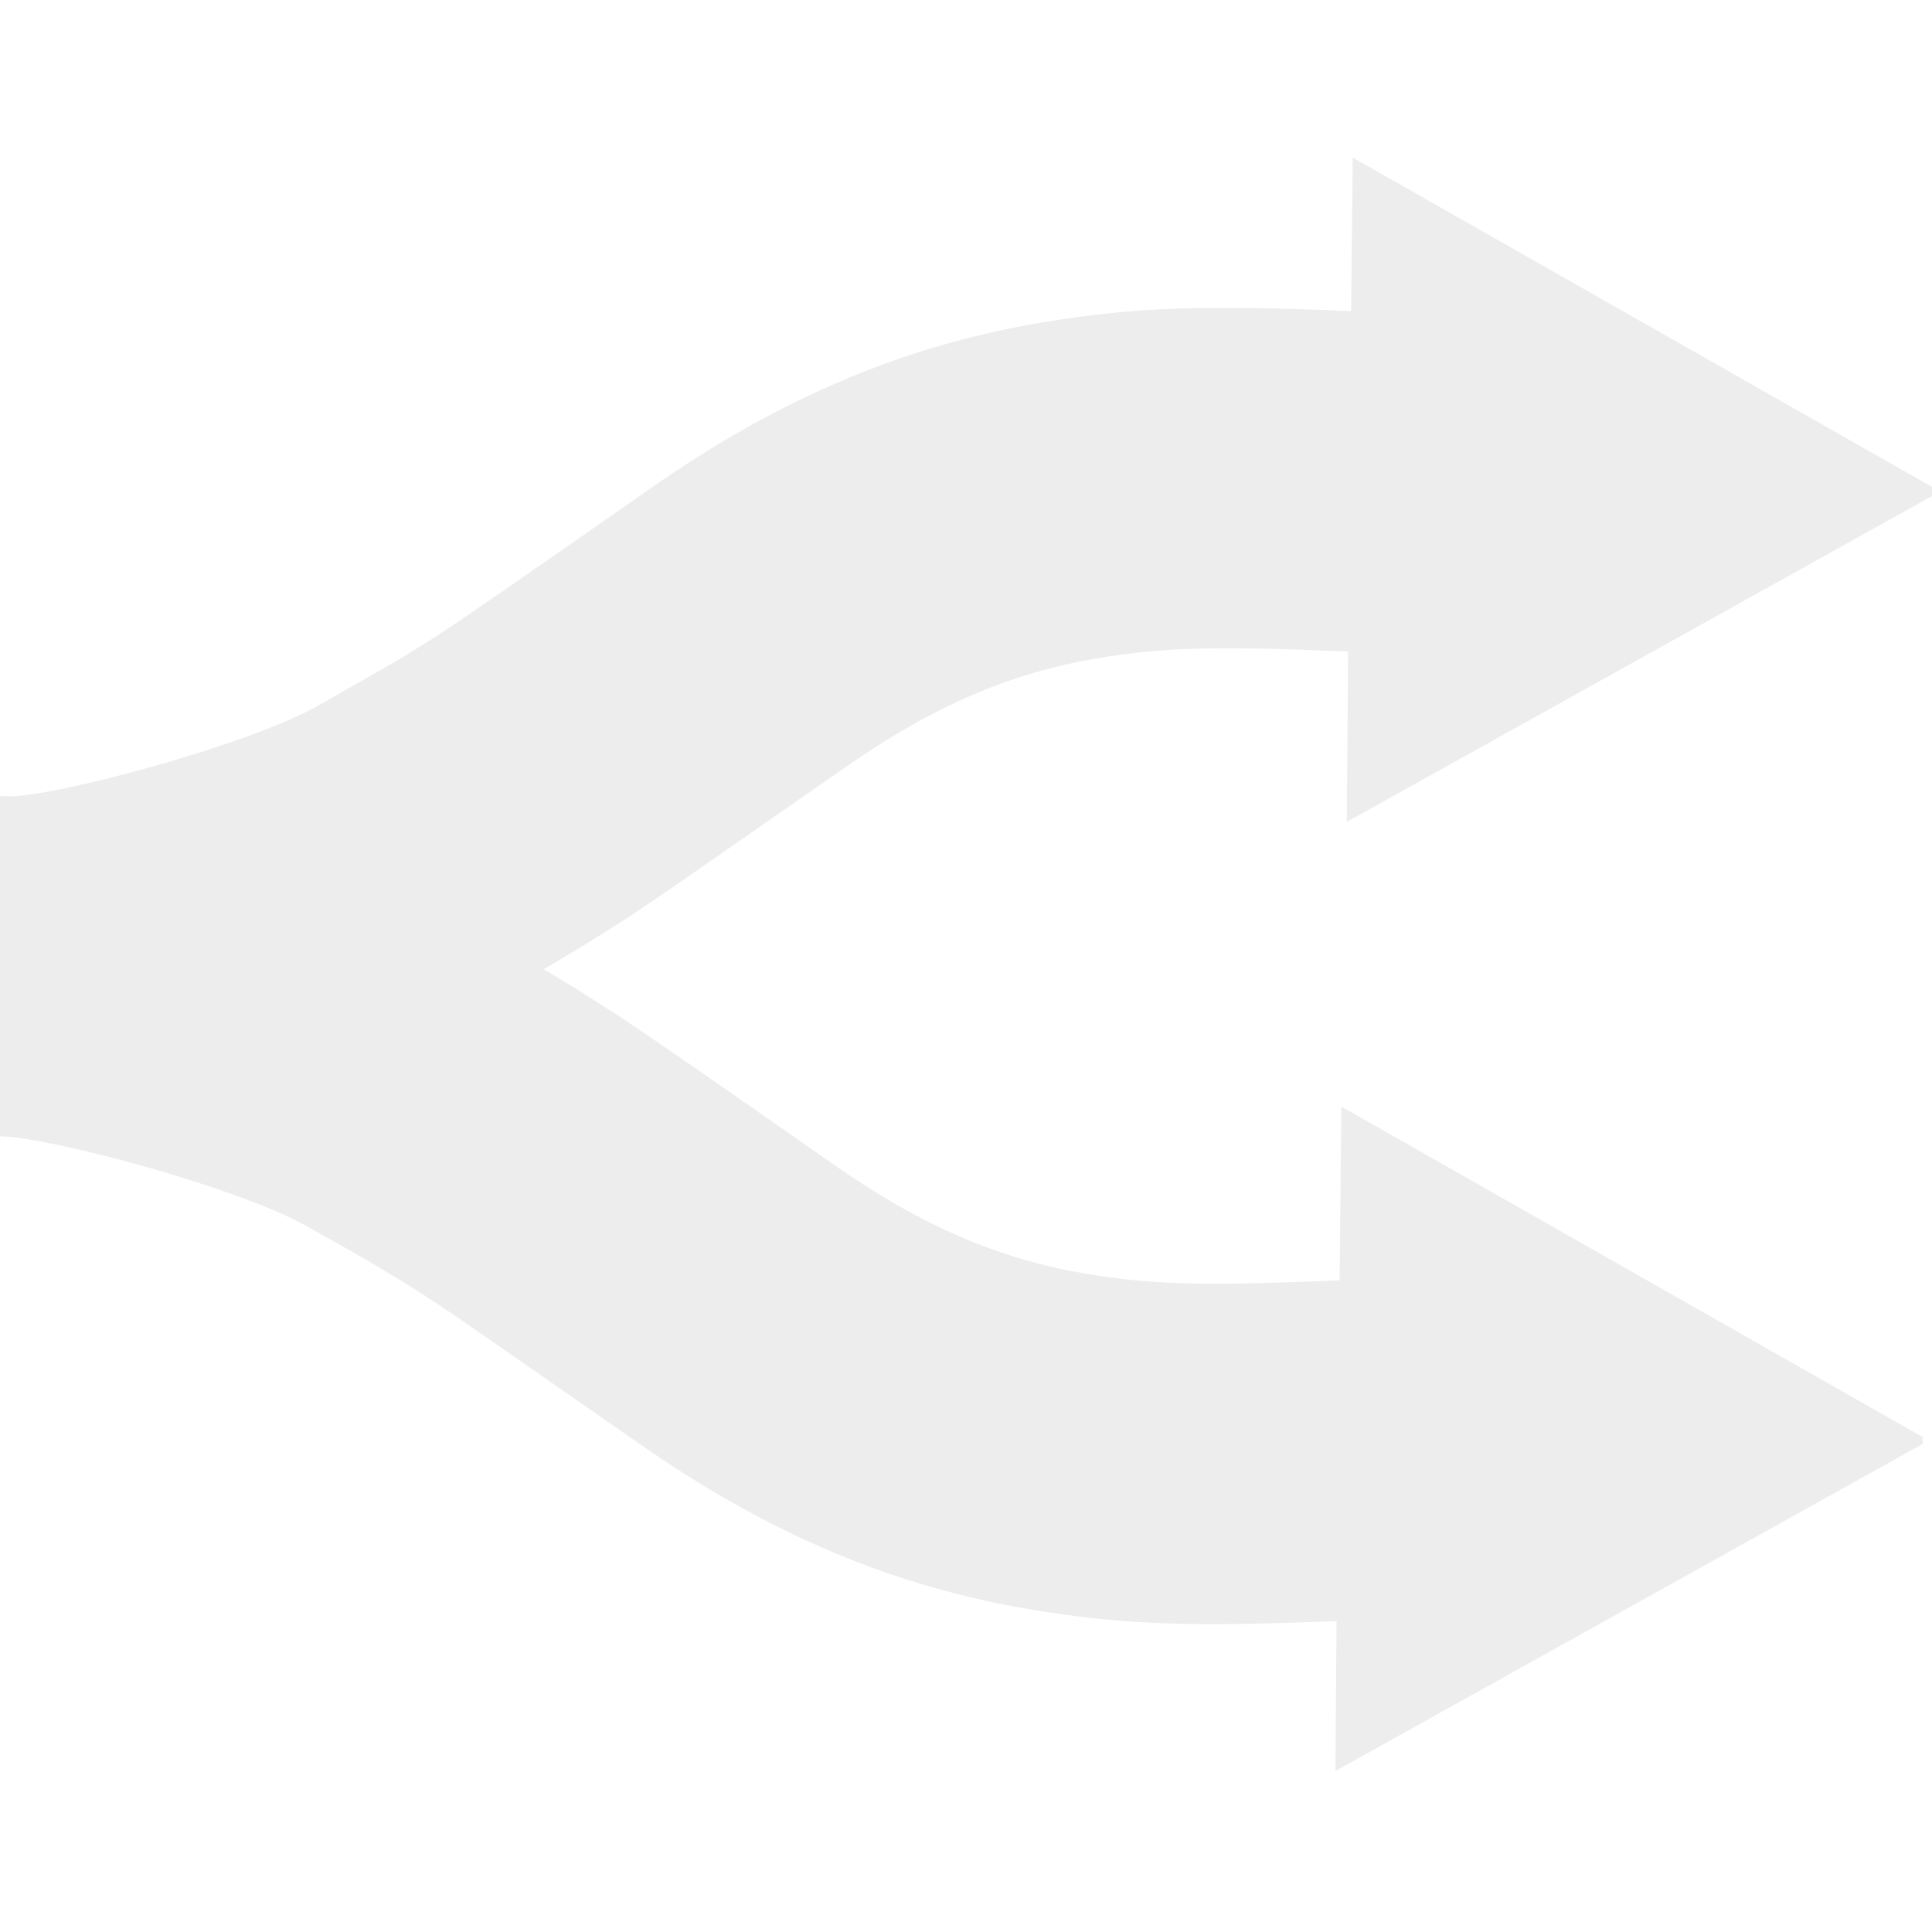
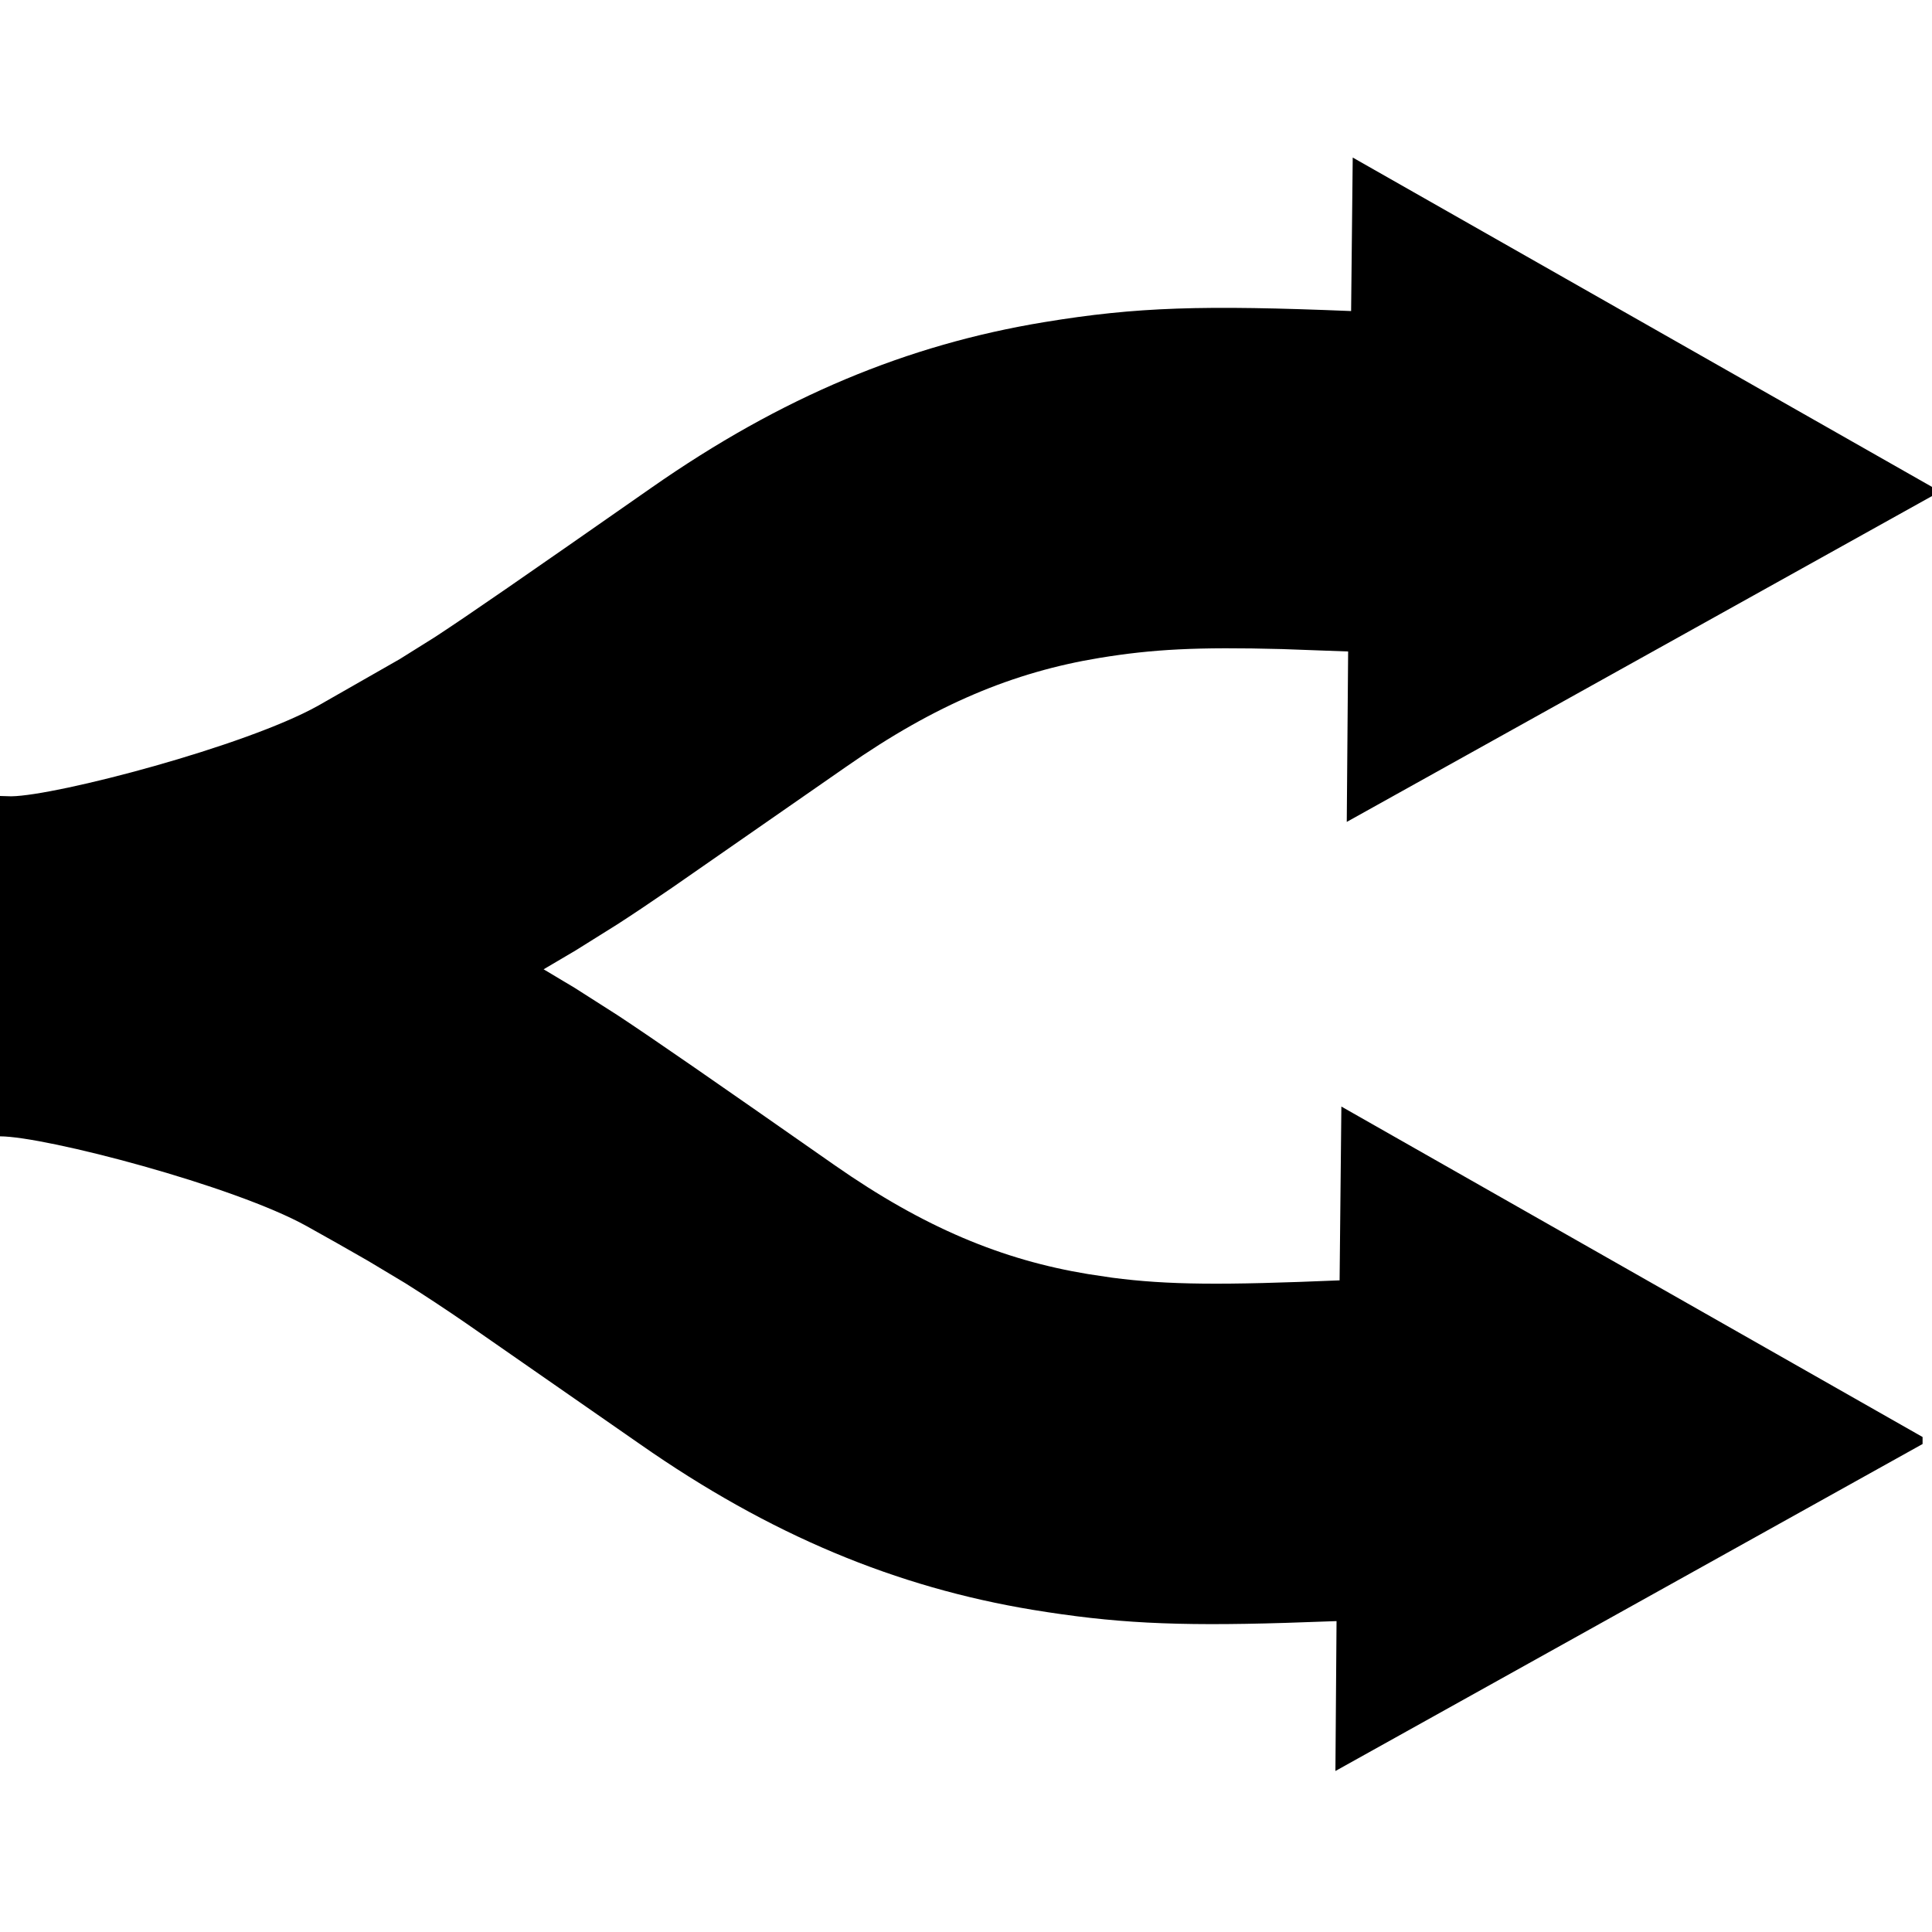
- <svg xmlns="http://www.w3.org/2000/svg" fill="#ededed" fill-rule="evenodd" height="1em" style="flex:none;line-height:1" viewBox="0 0 24 24" width="1em">
+ <svg xmlns="http://www.w3.org/2000/svg" fill="currentColor" fill-rule="evenodd" height="1em" style="flex:none;line-height:1" viewBox="0 0 24 24" width="1em">
  <path d="M16.804 1.957l7.22 4.105v.087L16.73 10.21l.017-2.117-.821-.03c-1.059-.028-1.611.002-2.268.11-1.064.175-2.038.577-3.147 1.352L8.345 11.03c-.284.195-.495.336-.68.455l-.515.322-.397.234.385.23.53.338c.476.314 1.17.796 2.701 1.866 1.11.775 2.083 1.177 3.147 1.352l.3.045c.694.091 1.375.094 2.825.033l.022-2.159 7.22 4.105v.087L16.589 22l.014-1.862-.635.022c-1.386.042-2.137.002-3.138-.162-1.694-.28-3.26-.926-4.881-2.059l-2.158-1.5a21.997 21.997 0 00-.755-.498l-.467-.28a55.927 55.927 0 00-.76-.43C2.908 14.73.563 14.116 0 14.116V9.888l.14.004c.564-.007 2.91-.622 3.809-1.124l1.016-.58.438-.274c.428-.28 1.072-.726 2.686-1.853 1.621-1.133 3.186-1.78 4.881-2.059 1.152-.19 1.974-.213 3.814-.138l.02-1.907z" />
</svg>
